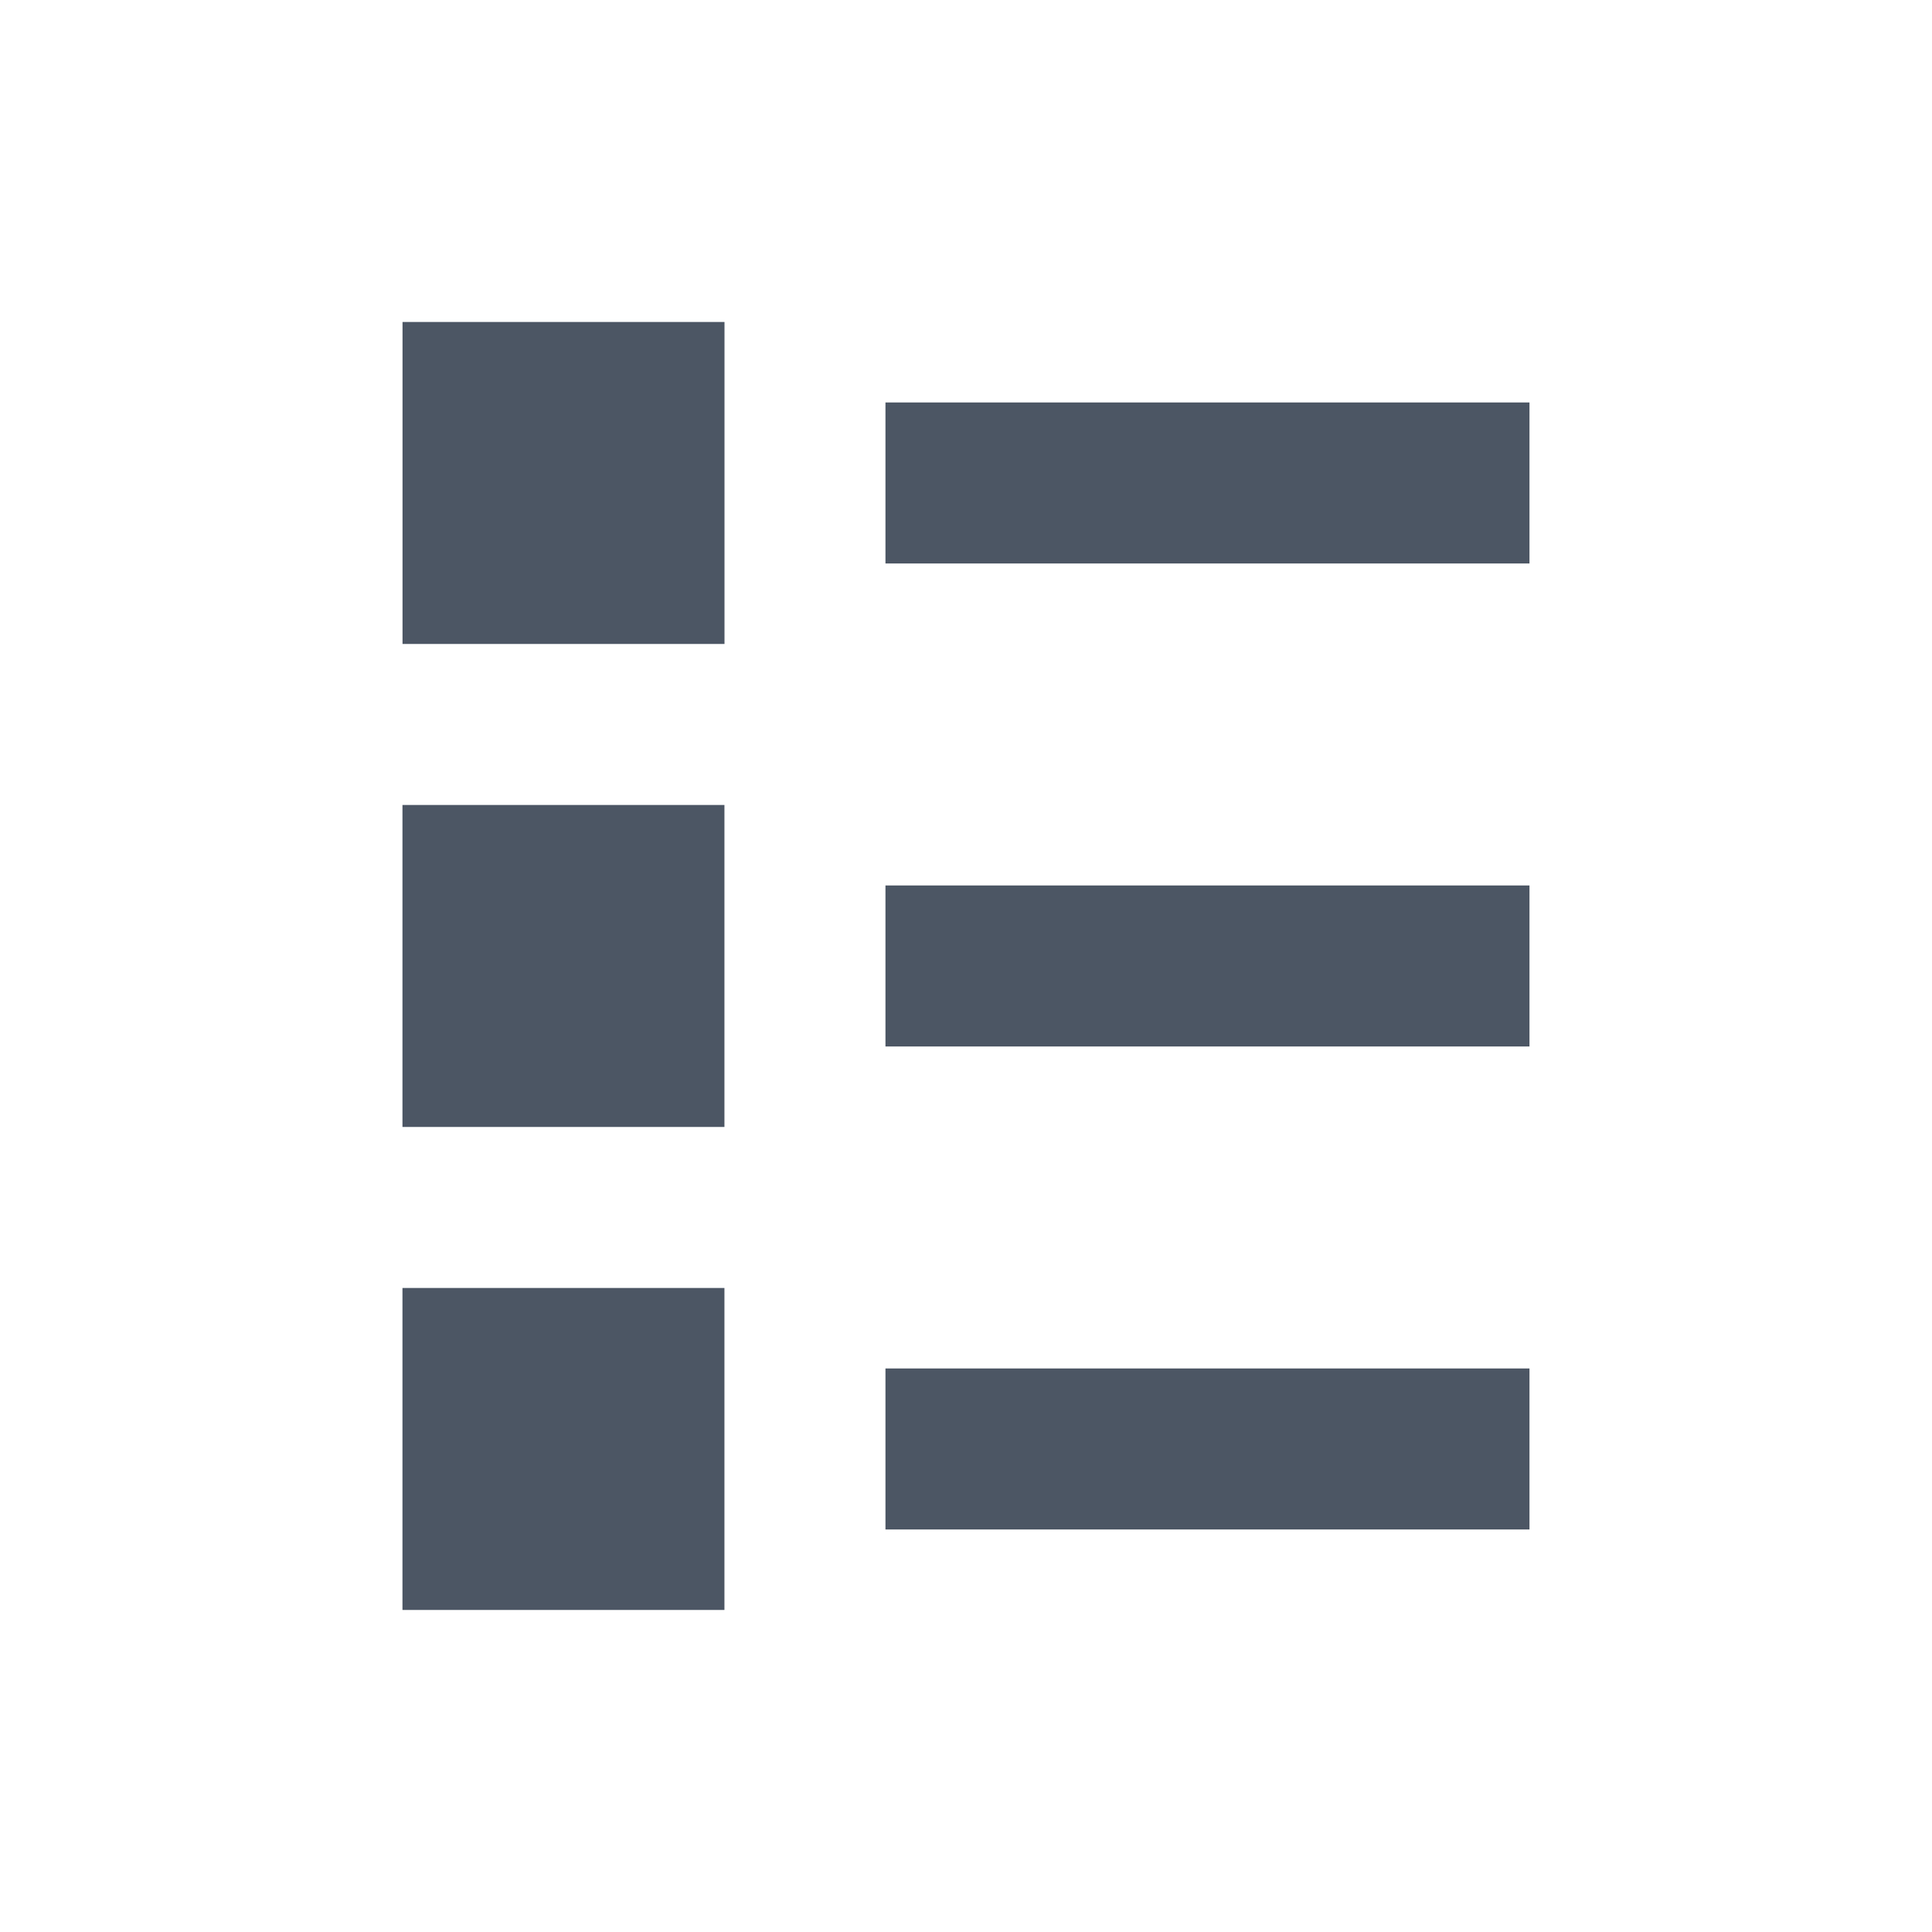
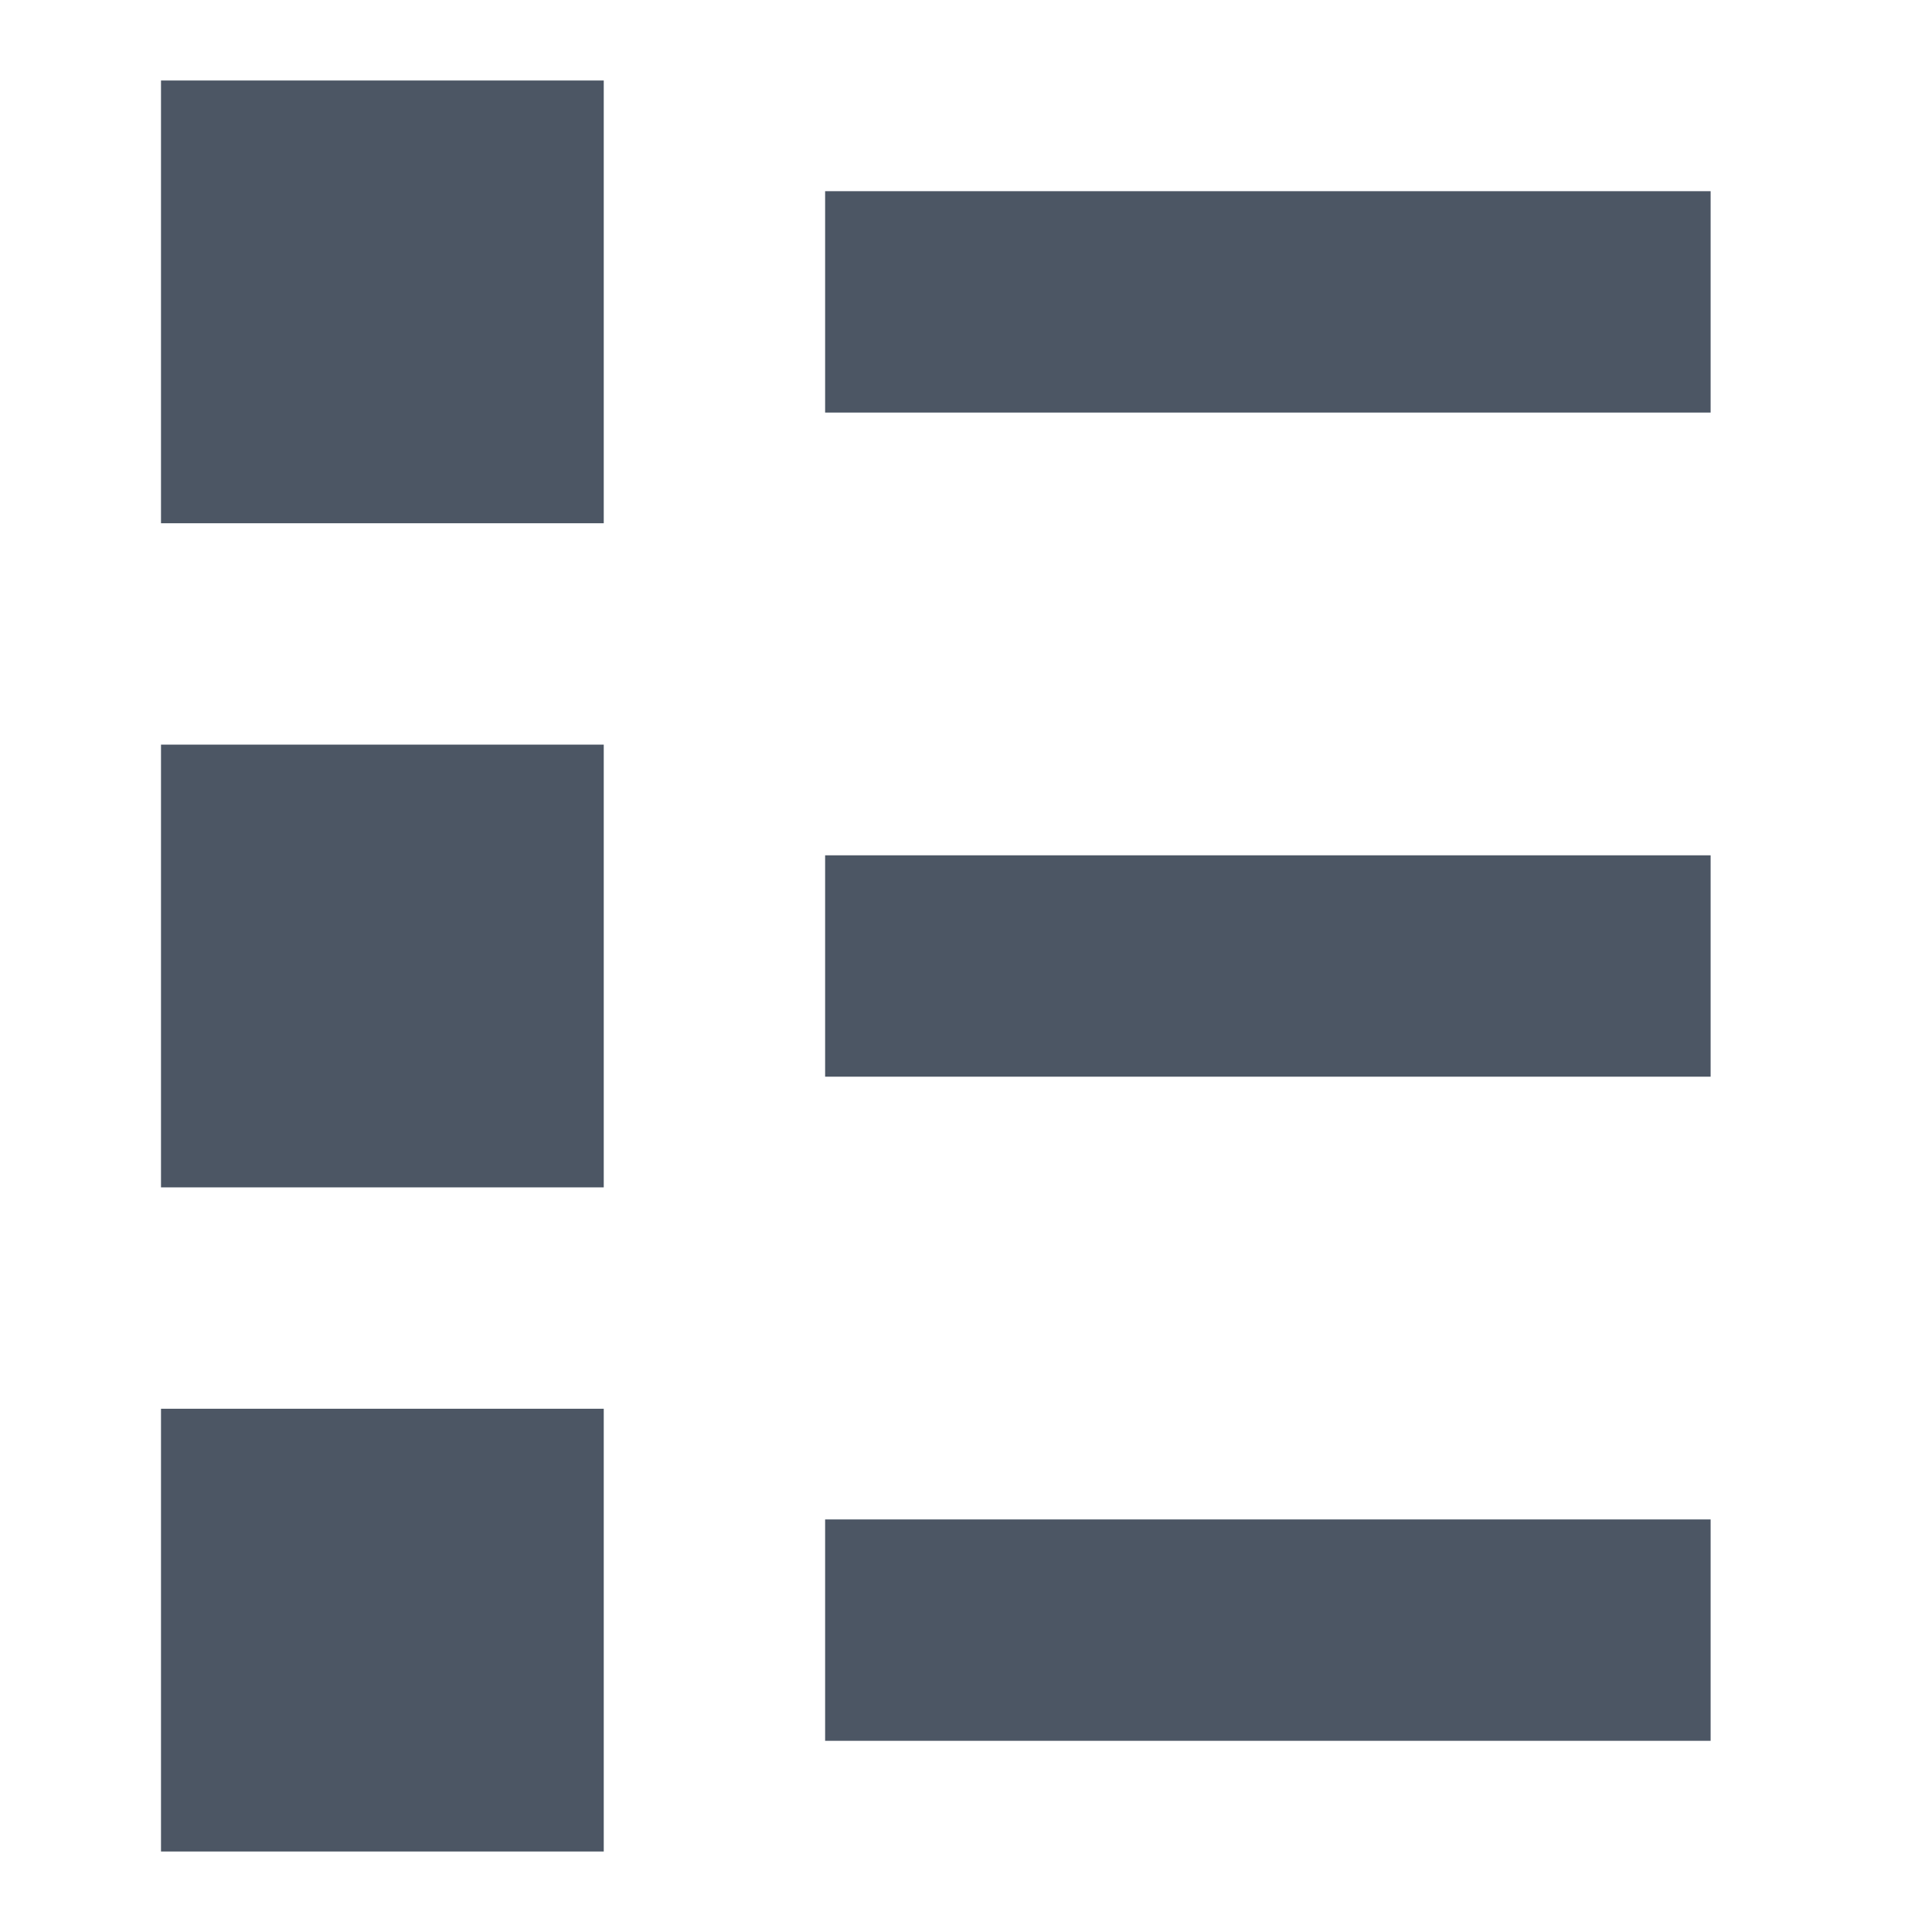
- <svg xmlns="http://www.w3.org/2000/svg" fill="none" height="32" viewBox="0 0 32 32" width="32">
-   <path clip-rule="evenodd" d="m12 5.333h-5.333v5.333h5.333zm13.333 1.333h-10.667v2.667h10.667zm-10.667 8h10.667v2.667h-10.667zm10.667 8h-10.667v2.667h10.667zm-18.667-9.333h5.333v5.333h-5.333zm5.333 8h-5.333v5.333h5.333z" fill="#4c5664" fill-rule="evenodd" />
+ <svg xmlns="http://www.w3.org/2000/svg" width="24" height="24" viewBox="0 0 24 24" fill="none">
+   <path fill-rule="evenodd" clip-rule="evenodd" d="M7.5 1H2V6.5H7.5V1ZM21.25 2.375H10.25V5.125H21.25V2.375ZM10.25 10.625H21.25V13.375H10.25V10.625ZM21.25 18.875H10.25V21.625H21.25V18.875ZM2 9.25H7.5V14.75H2V9.25ZM7.5 17.5H2V23H7.5V17.5Z" fill="#4C5664" />
</svg>
